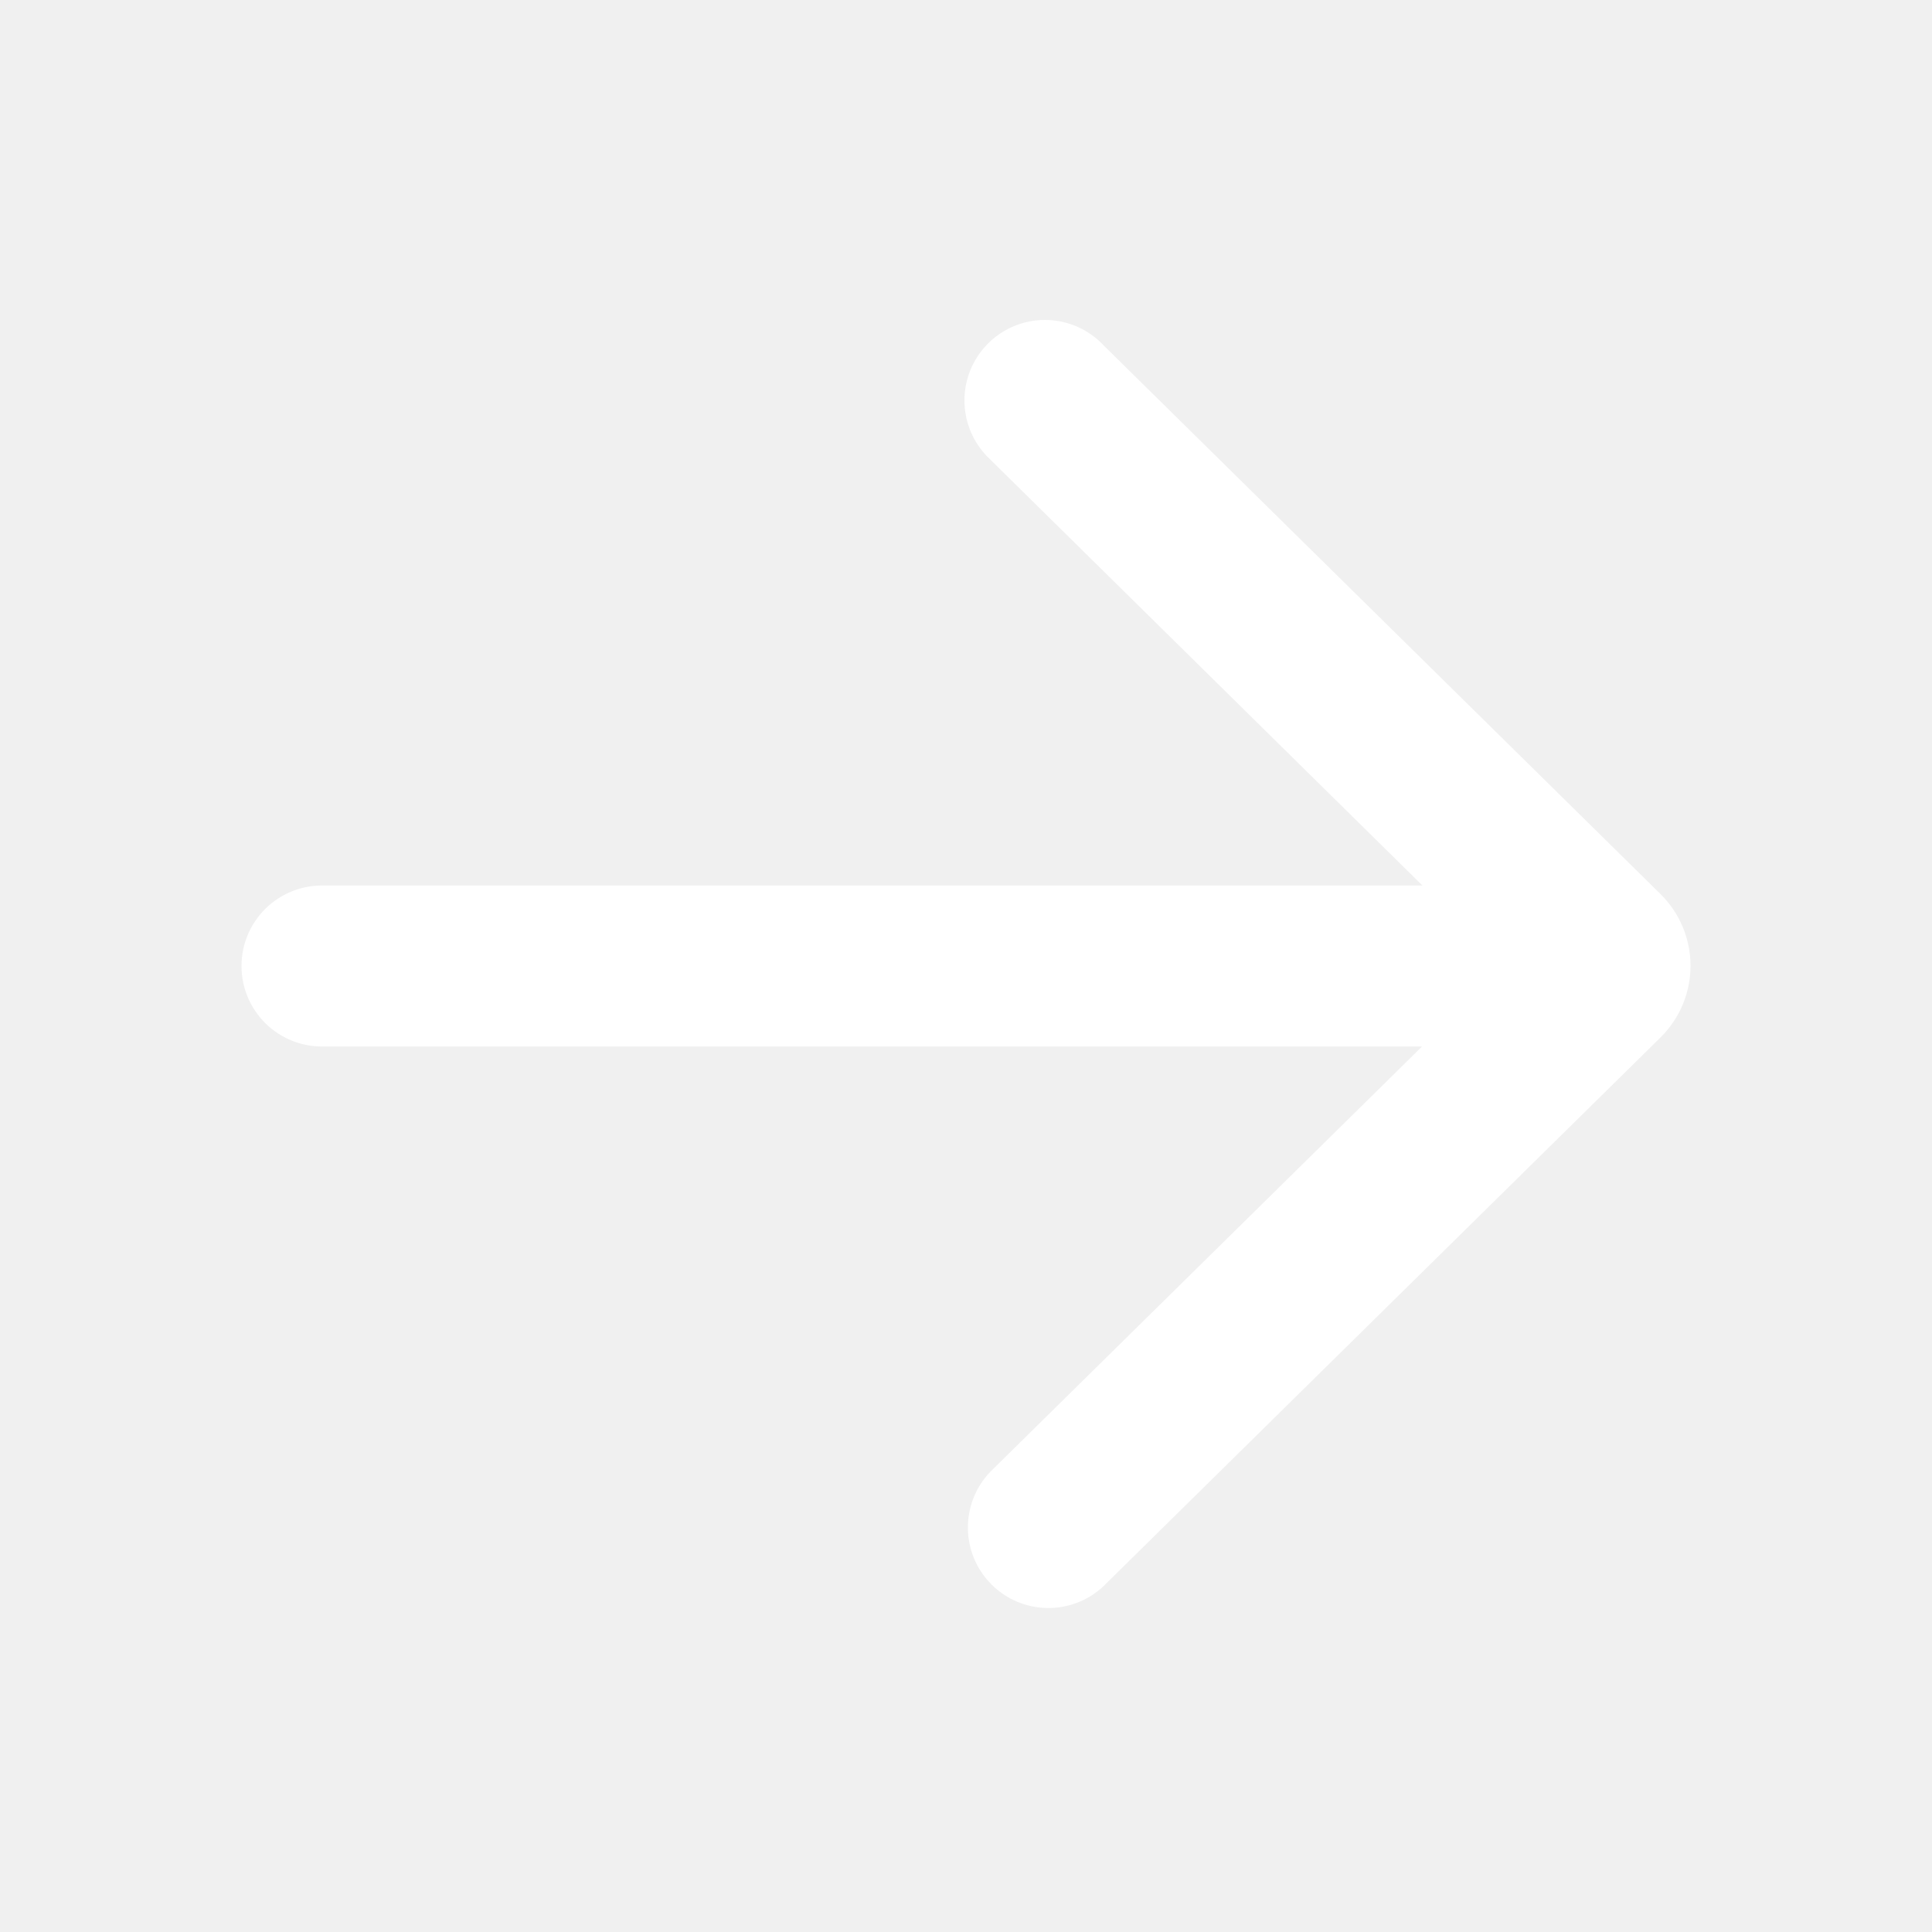
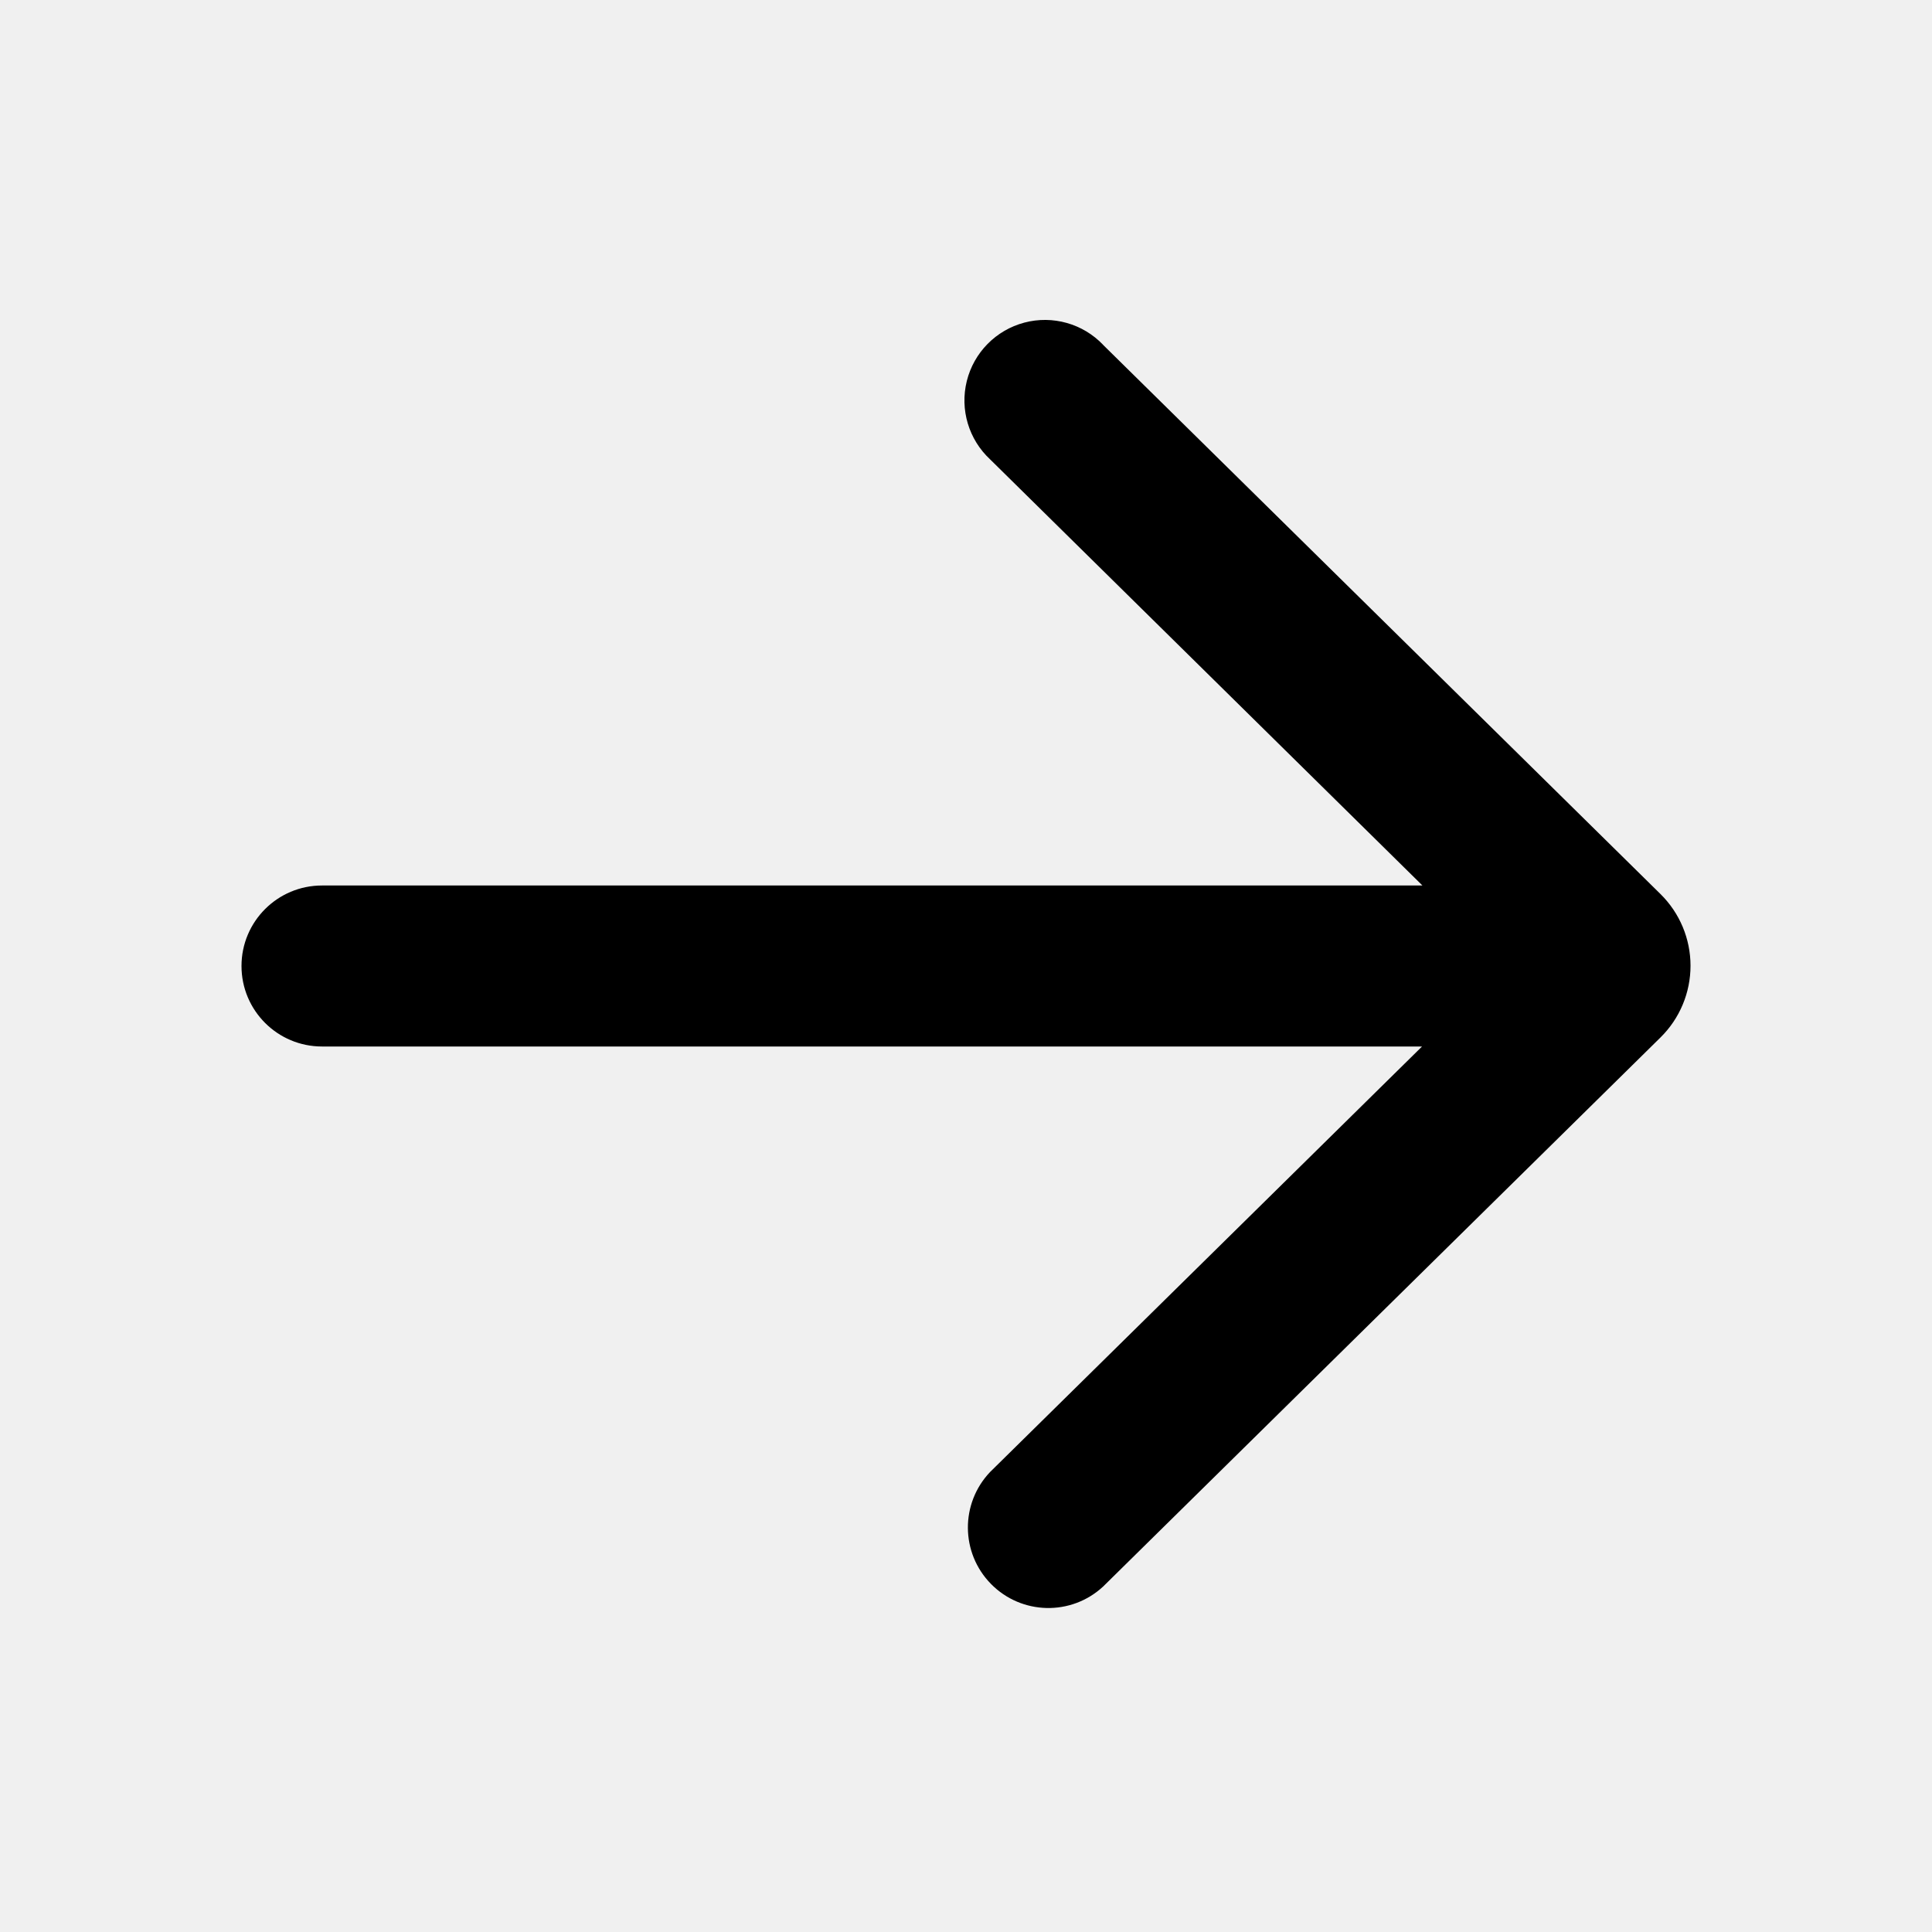
<svg xmlns="http://www.w3.org/2000/svg" width="24" height="24" fill="none" viewBox="0 0 24 24">
-   <path d="M13.704 4.284a1 1 0 1 0-1.403 1.424L17.67 11H4a1 1 0 1 0 0 2h13.665L12.3 18.285a1 1 0 0 0 1.403 1.424l6.925-6.822a1.25 1.25 0 0 0 0-1.78l-6.925-6.823Z" fill="#fff" />
+   <path d="M13.704 4.284a1 1 0 1 0-1.403 1.424L17.67 11H4a1 1 0 1 0 0 2h13.665L12.3 18.285a1 1 0 0 0 1.403 1.424l6.925-6.822a1.25 1.25 0 0 0 0-1.78l-6.925-6.823Z" fill="currentColor" />
</svg>
